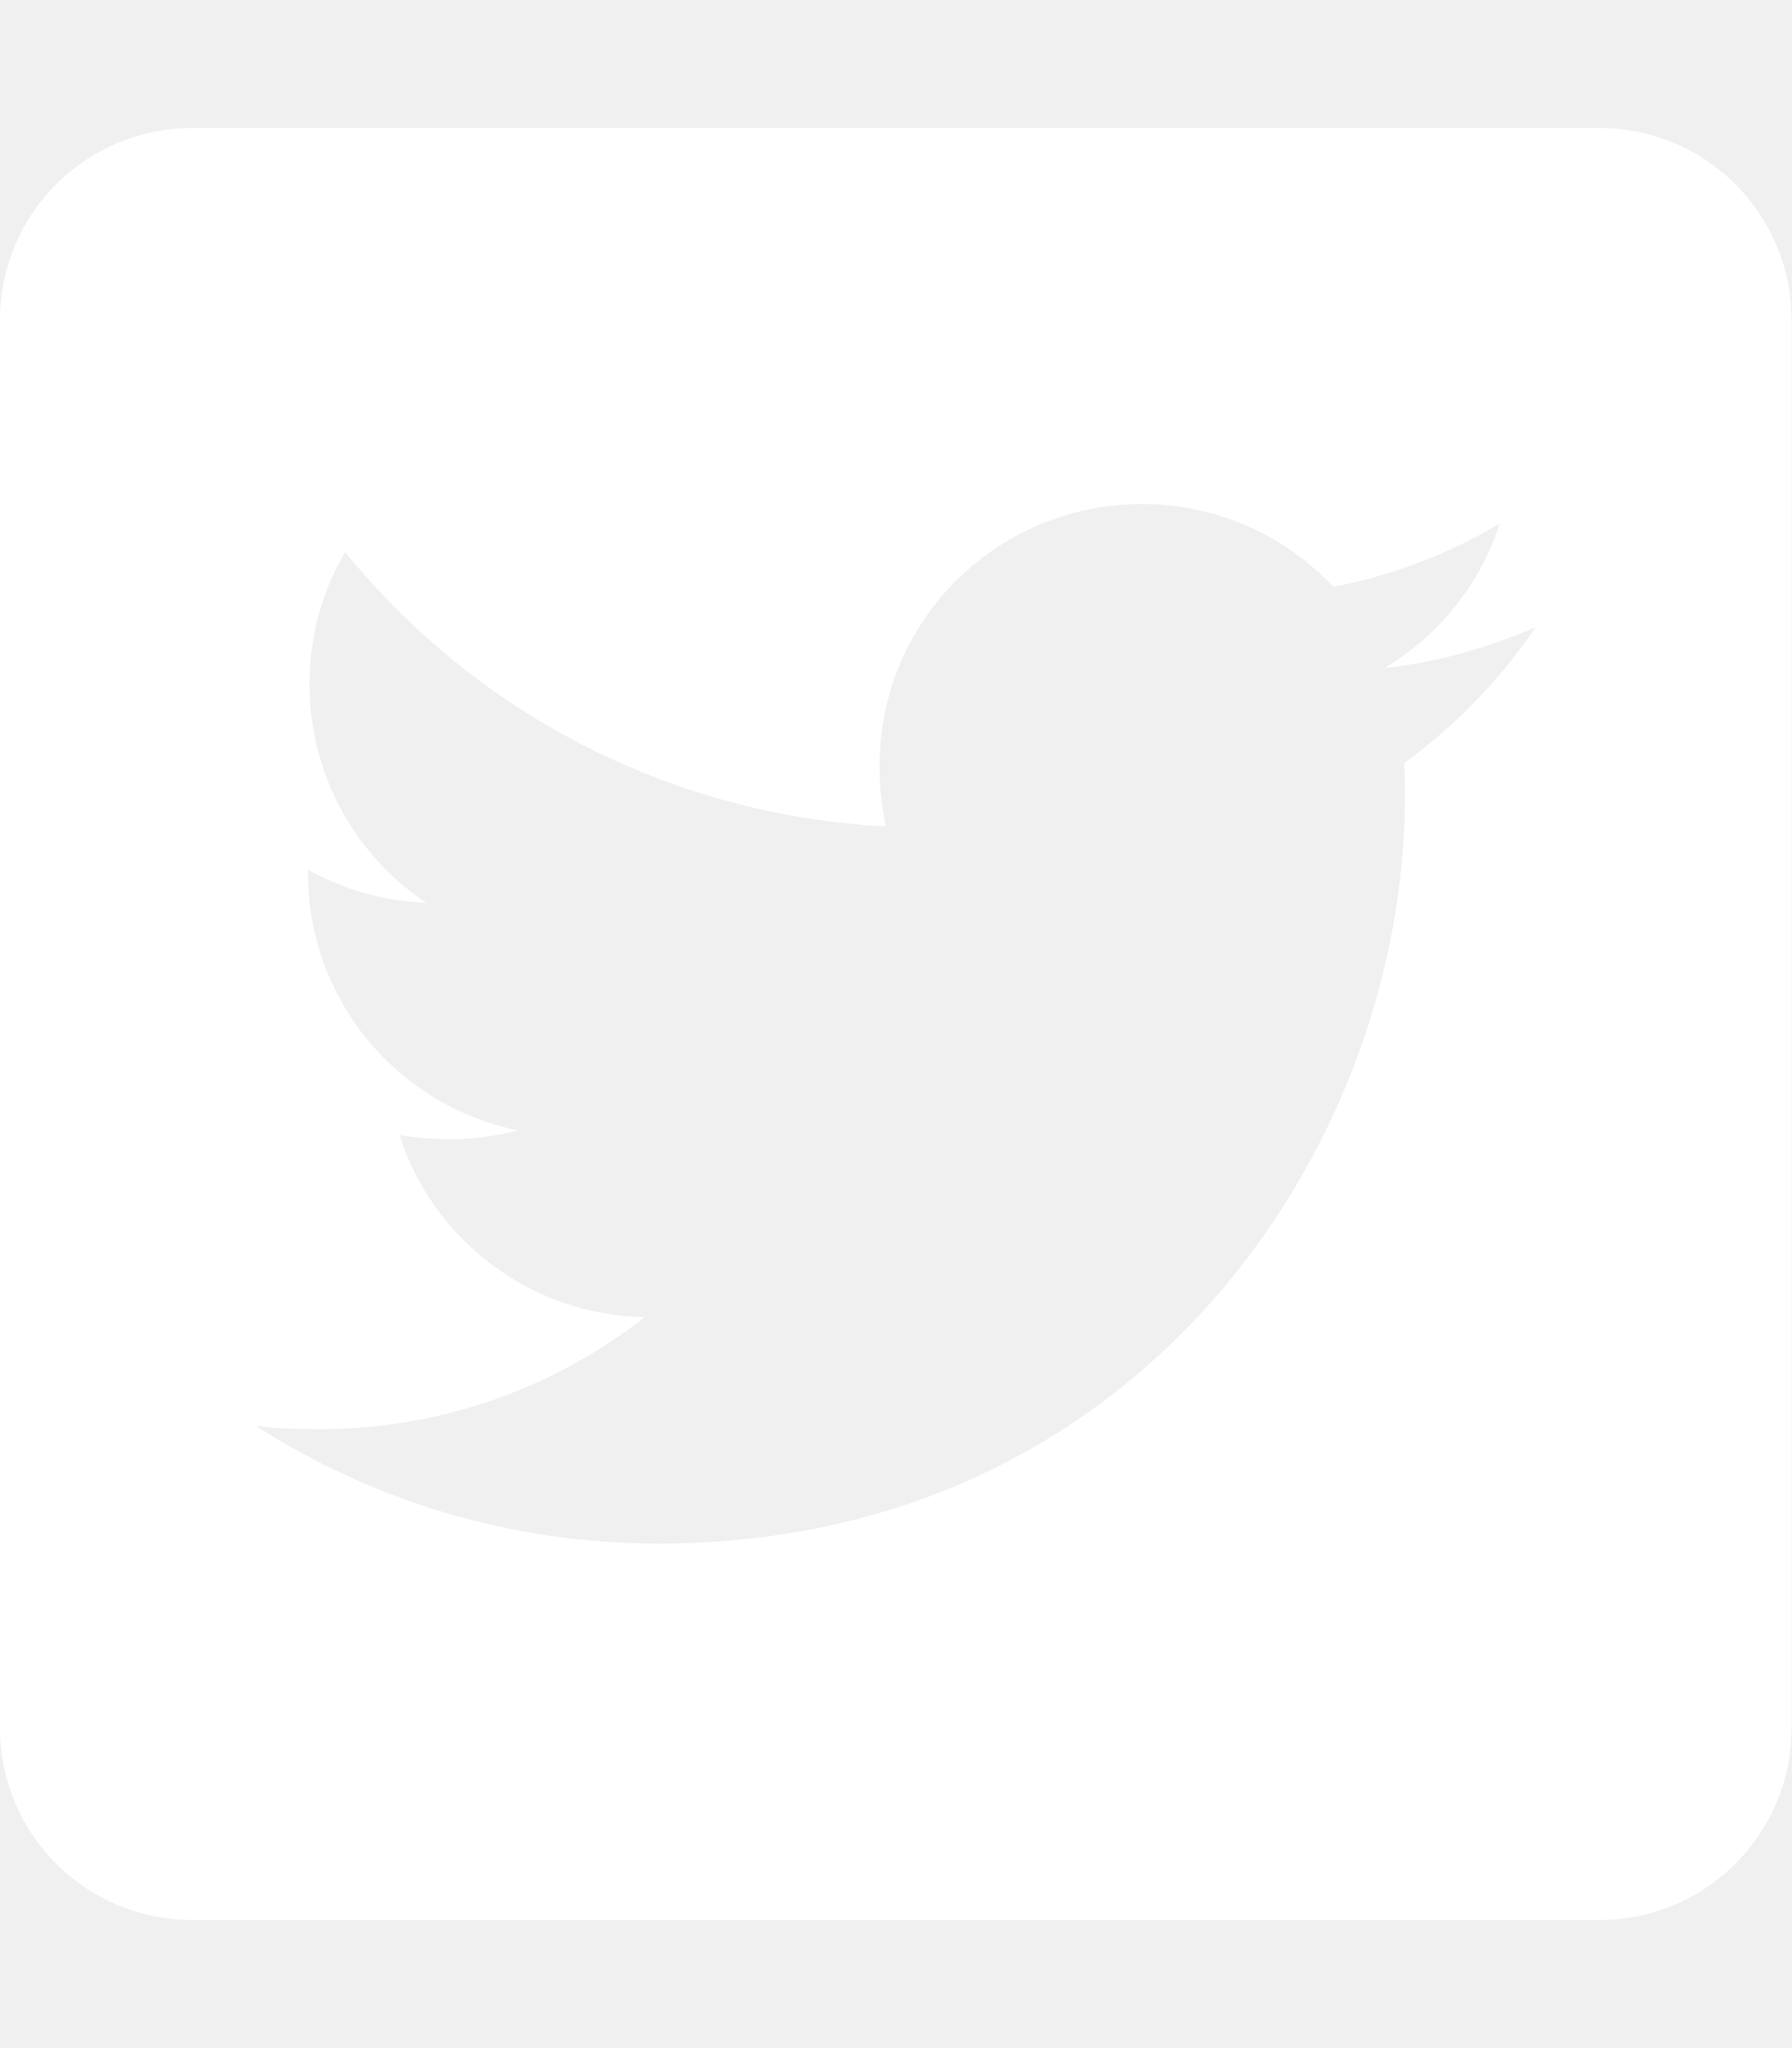
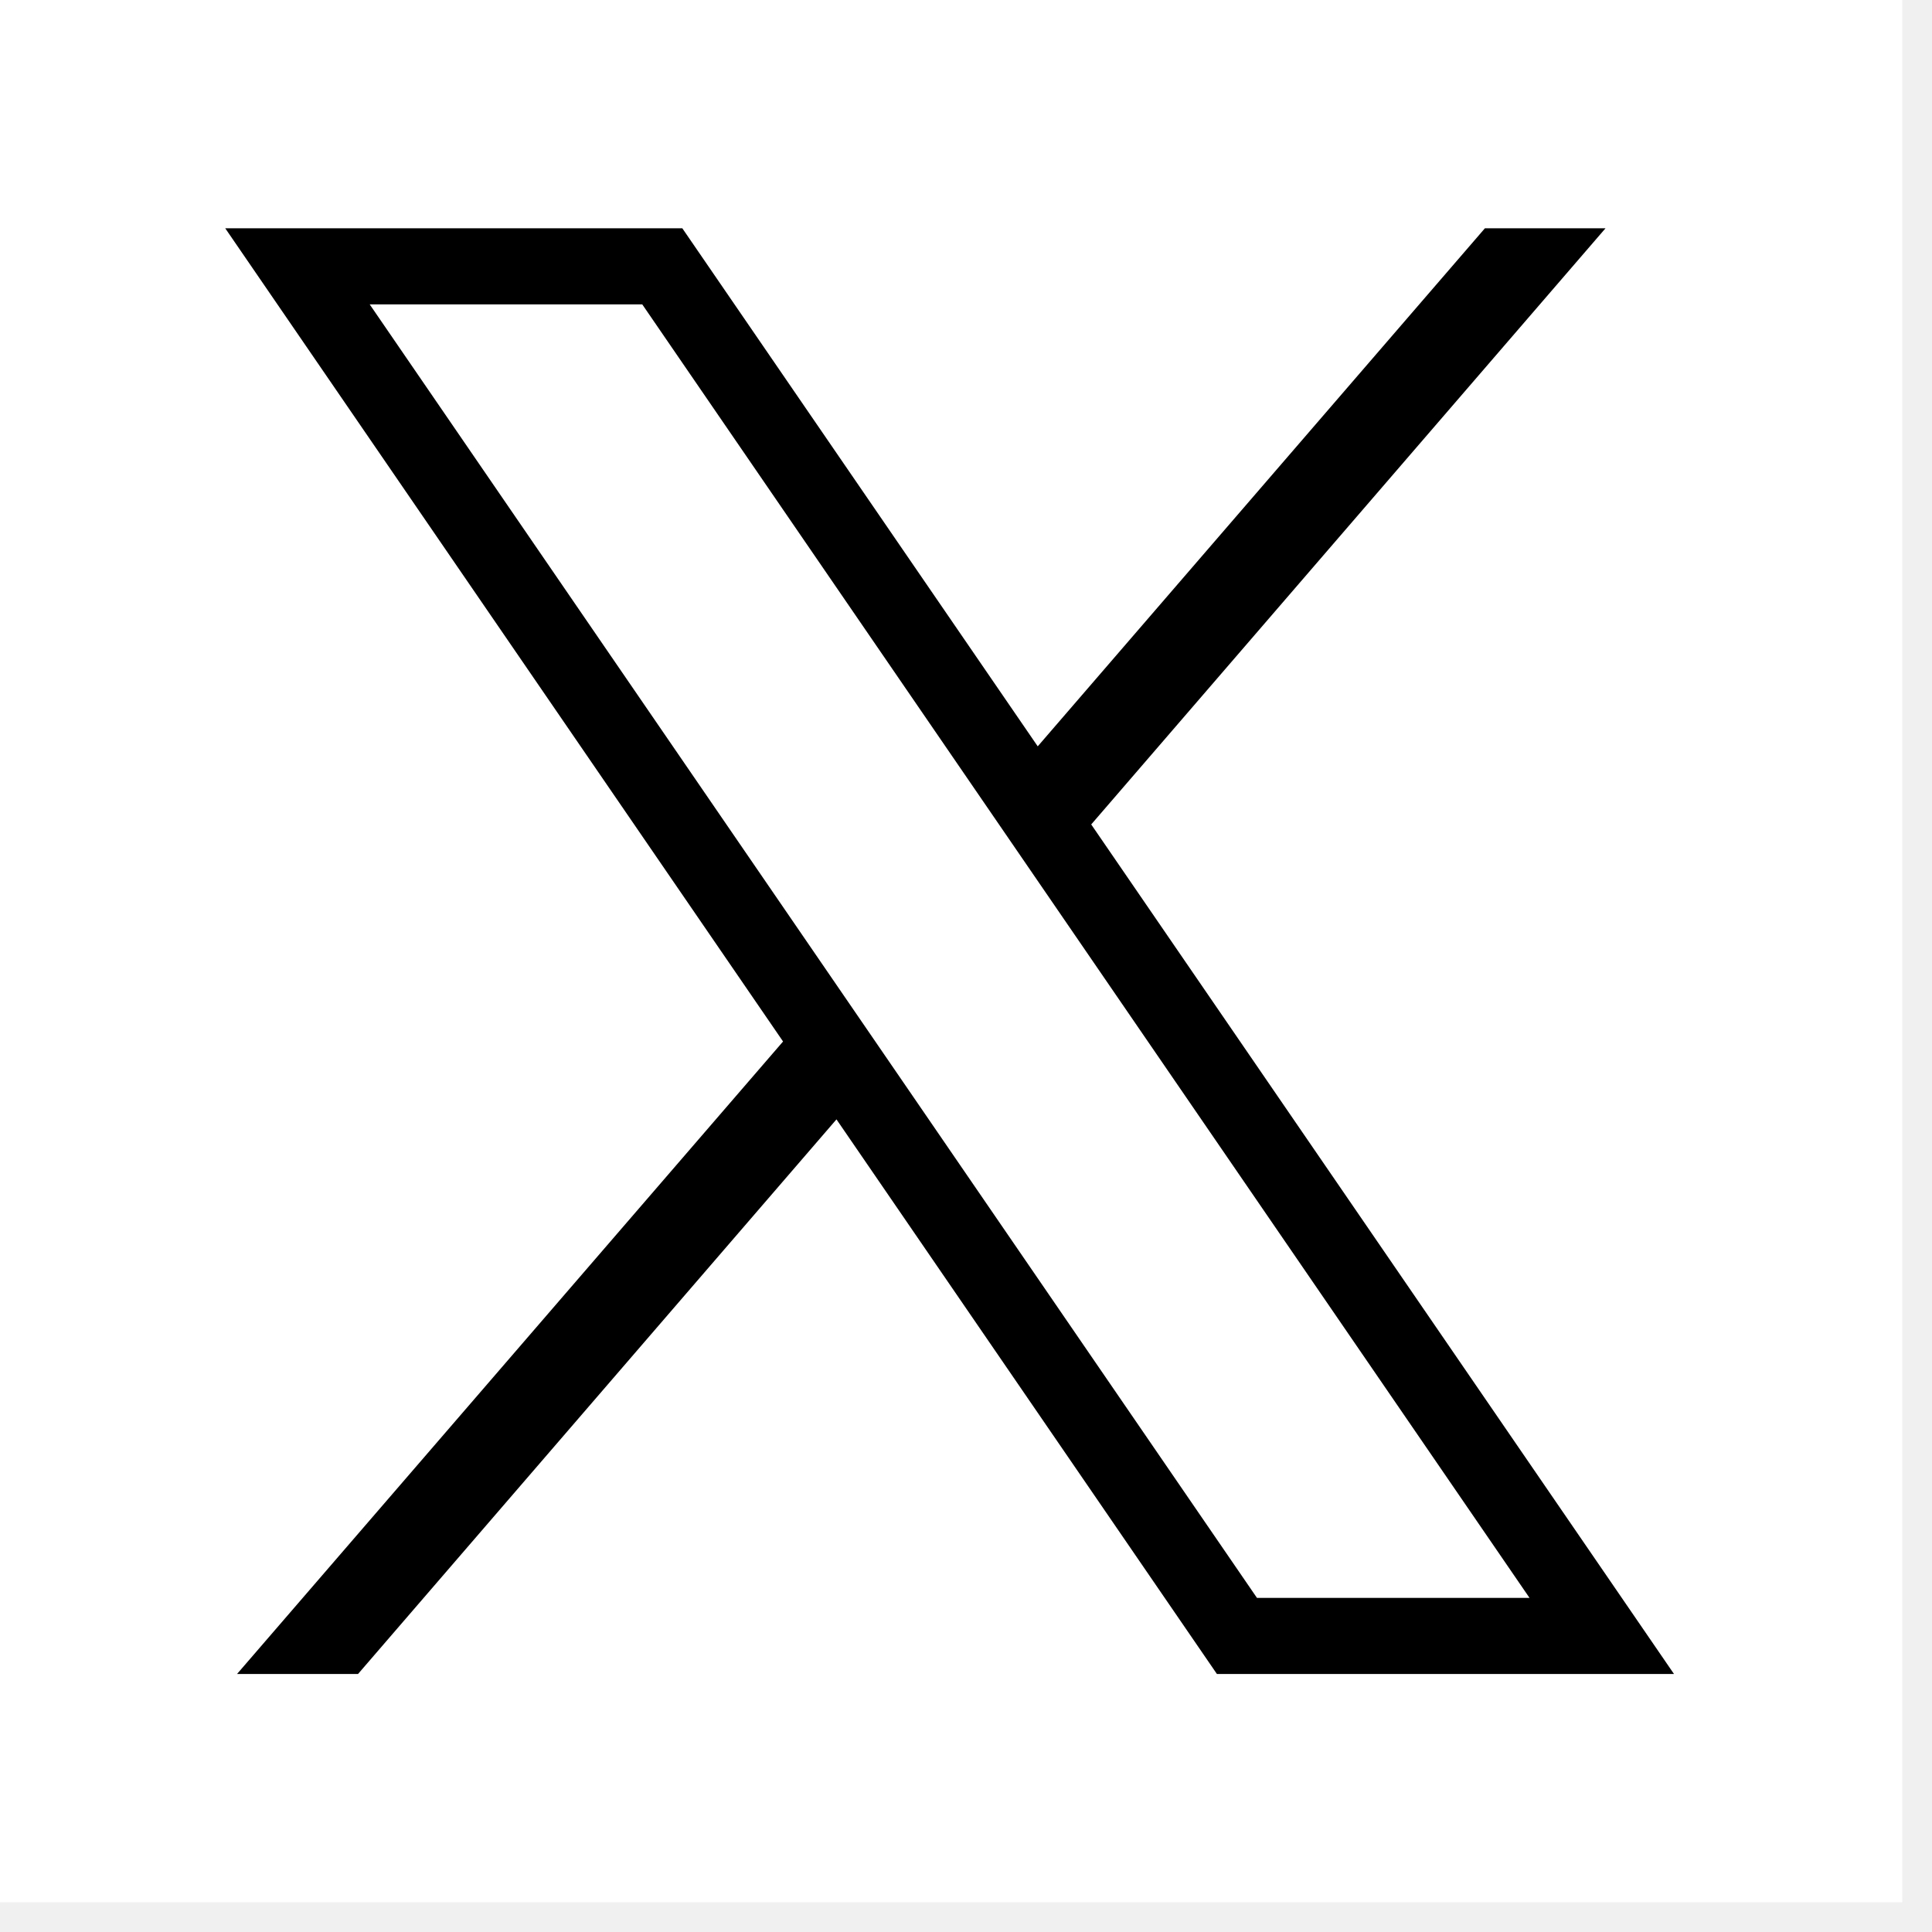
- <svg xmlns="http://www.w3.org/2000/svg" aria-hidden="true" focusable="false" data-prefix="fab" data-icon="twitter-square" class="svg-inline--fa fa-twitter-square fa-w-14" role="img" viewBox="0 0 448 512">
-   <path fill="white" d="M400 32H48C21.5 32 0 53.5 0 80v352c0 26.5 21.5 48 48 48h352c26.5 0 48-21.5 48-48V80c0-26.5-21.5-48-48-48zm-48.9 158.8c.2 2.8.2 5.7.2 8.5 0 86.7-66 186.6-186.6 186.6-37.2 0-71.7-10.8-100.7-29.4 5.3.6 10.4.8 15.8.8 30.7 0 58.9-10.4 81.4-28-28.8-.6-53-19.5-61.3-45.5 10.1 1.5 19.2 1.5 29.6-1.2-30-6.1-52.5-32.5-52.5-64.4v-.8c8.7 4.9 18.9 7.9 29.6 8.3a65.447 65.447 0 0 1-29.2-54.6c0-12.2 3.2-23.4 8.9-33.1 32.3 39.8 80.8 65.8 135.2 68.6-9.3-44.5 24-80.6 64-80.6 18.9 0 35.9 7.9 47.9 20.7 14.8-2.8 29-8.3 41.6-15.8-4.9 15.2-15.2 28-28.8 36.1 13.2-1.4 26-5.1 37.8-10.2-8.9 13.1-20.1 24.7-32.9 34z" />
+ <svg xmlns="http://www.w3.org/2000/svg" viewBox="0,0,260,260" width="32px" height="32px">
+   <g fill="#ffffff" fill-rule="nonzero" stroke="none" stroke-width="1" stroke-linecap="butt" stroke-linejoin="miter" stroke-miterlimit="10" stroke-dasharray="" stroke-dashoffset="0" font-family="none" font-weight="none" font-size="none" text-anchor="none" style="mix-blend-mode: normal">
+     <path d="M0,256v-256h256v256z" id="bgRectangle" />
+   </g>
+   <g fill="#000000" fill-rule="nonzero" stroke="none" stroke-width="1" stroke-linecap="butt" stroke-linejoin="miter" stroke-miterlimit="10" stroke-dasharray="" stroke-dashoffset="0" font-family="none" font-weight="none" font-size="none" text-anchor="none" style="mix-blend-mode: normal">
+     <g transform="scale(5.12,5.12)">
+       <path d="M5.92,6l14.662,21.375l-14.352,16.625h3.18l12.576,-14.578l10,14.578h12.014l-15.318,-22.33l13.518,-15.67h-3.17l-11.754,13.617l-9.342,-13.617zM9.717,8h7.164l23.322,34h-7.164z" />
+     </g>
+   </g>
</svg>
